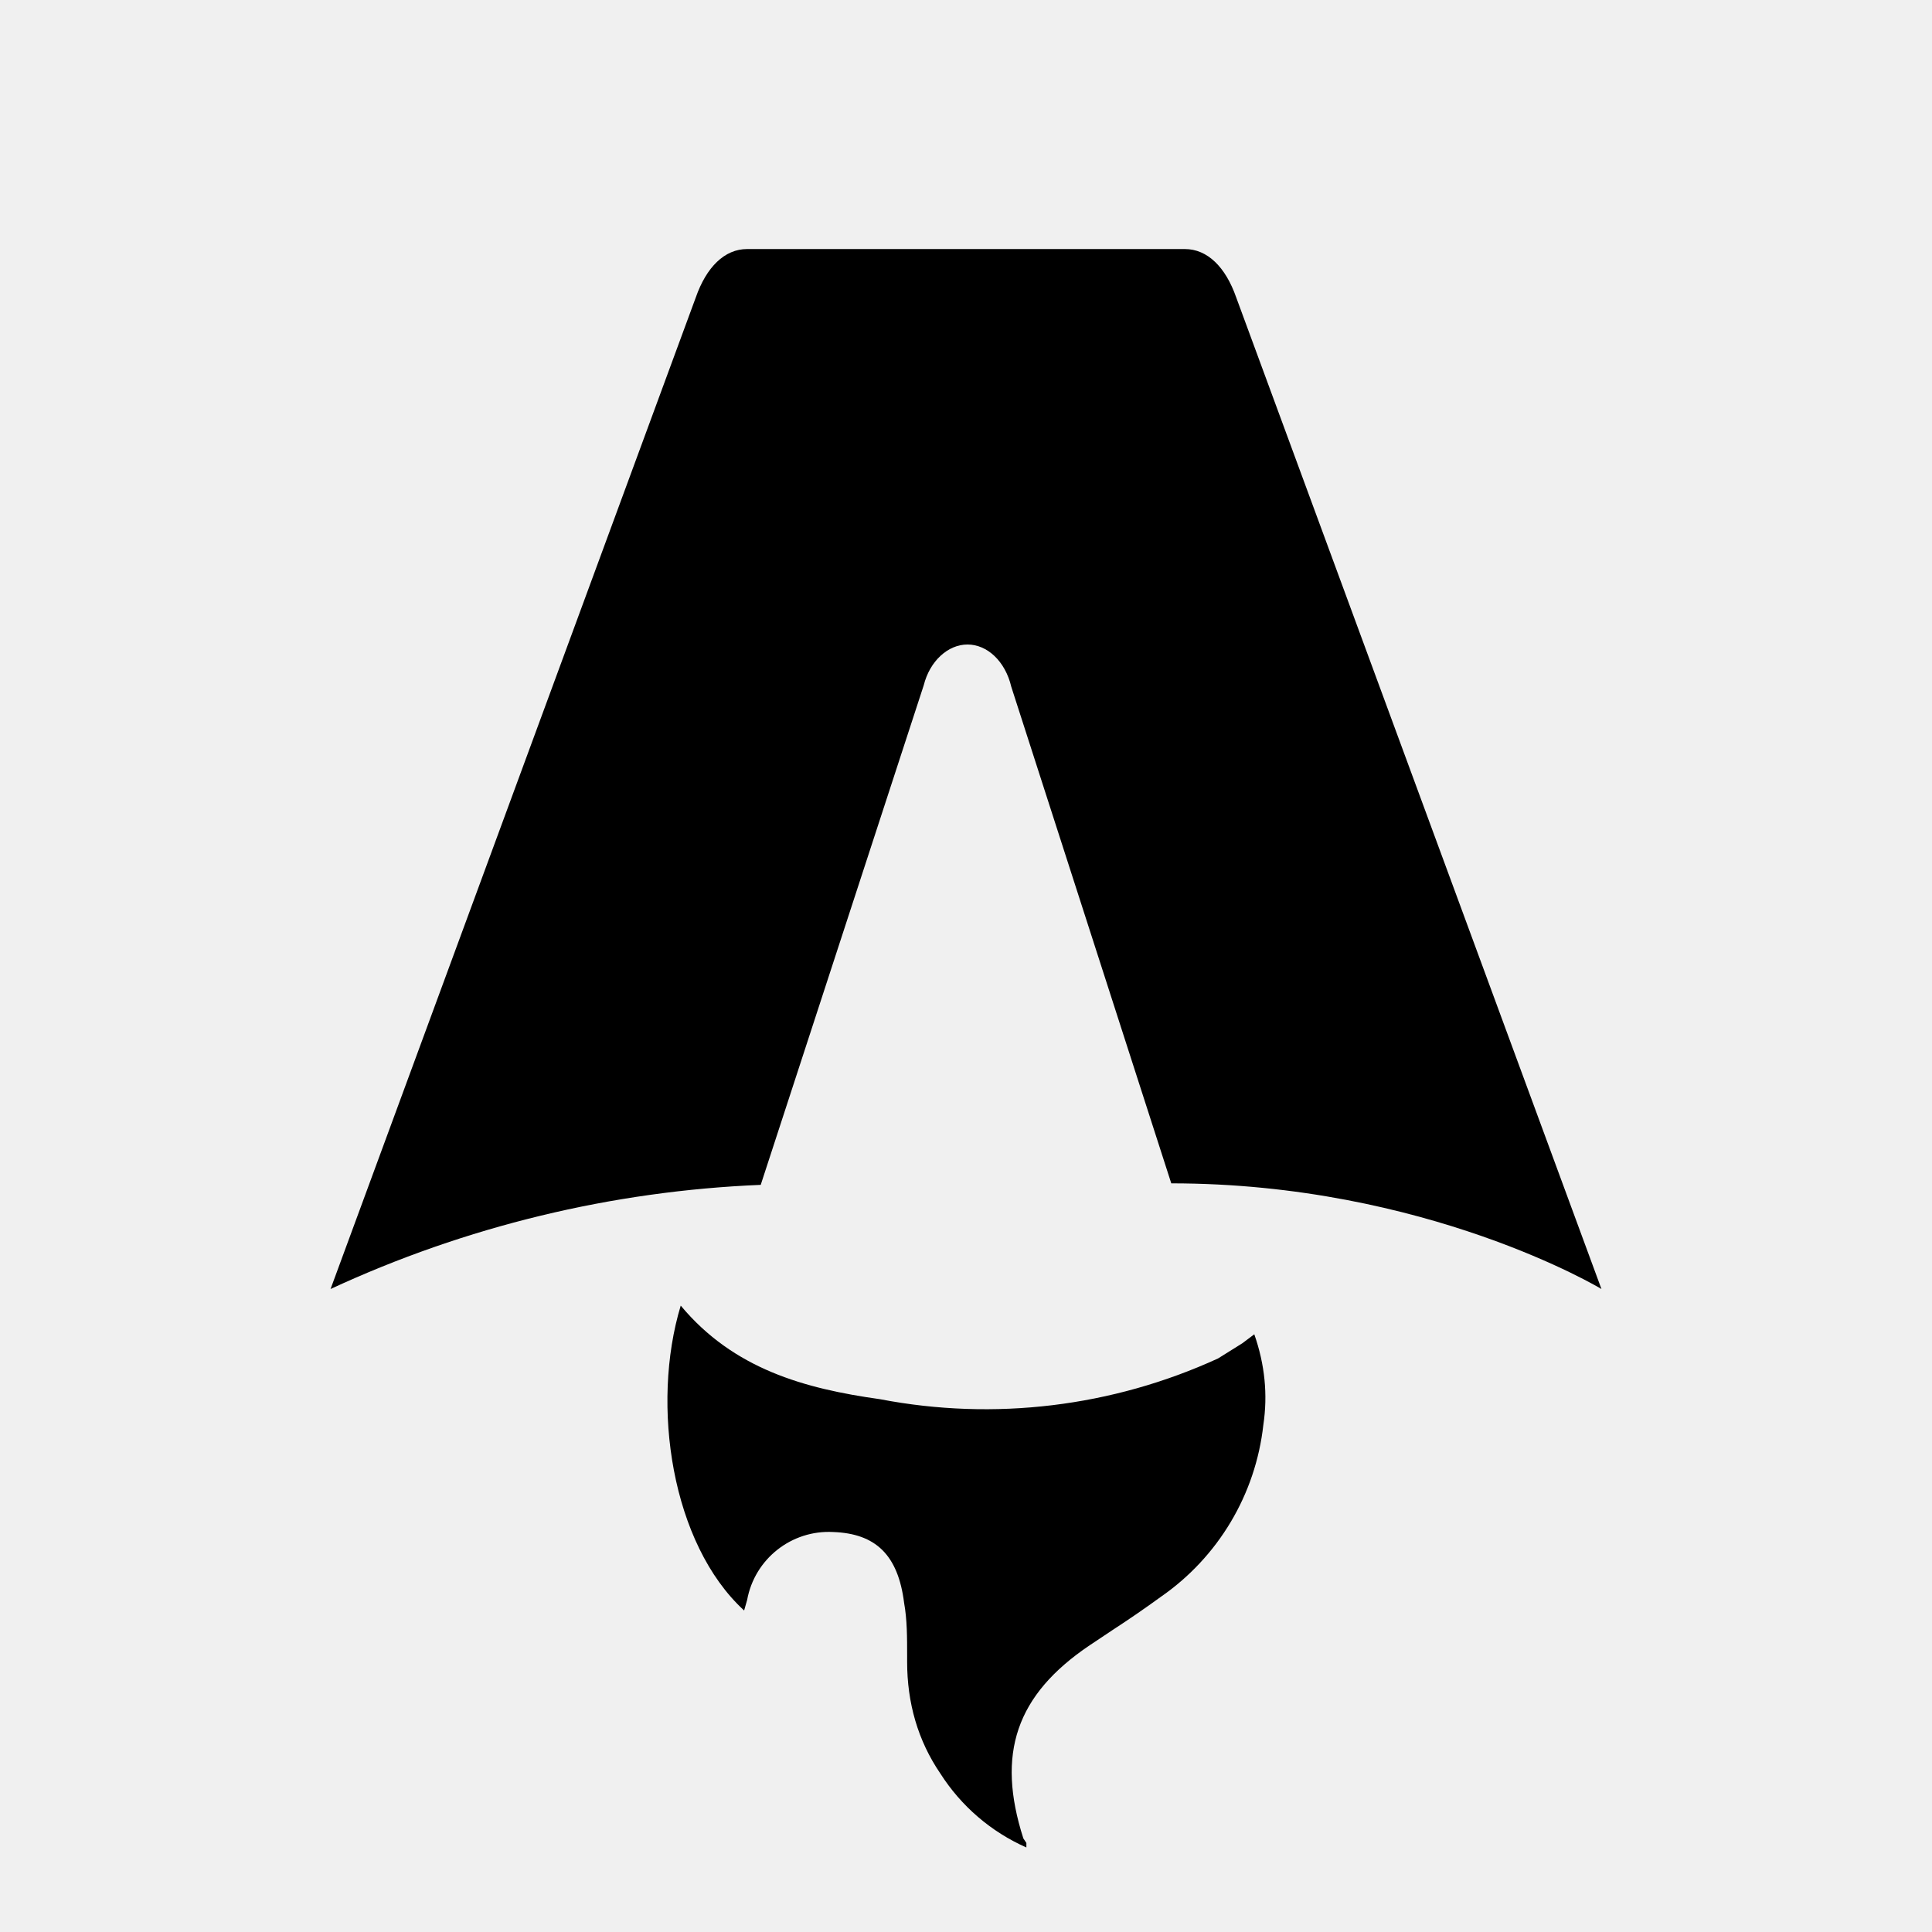
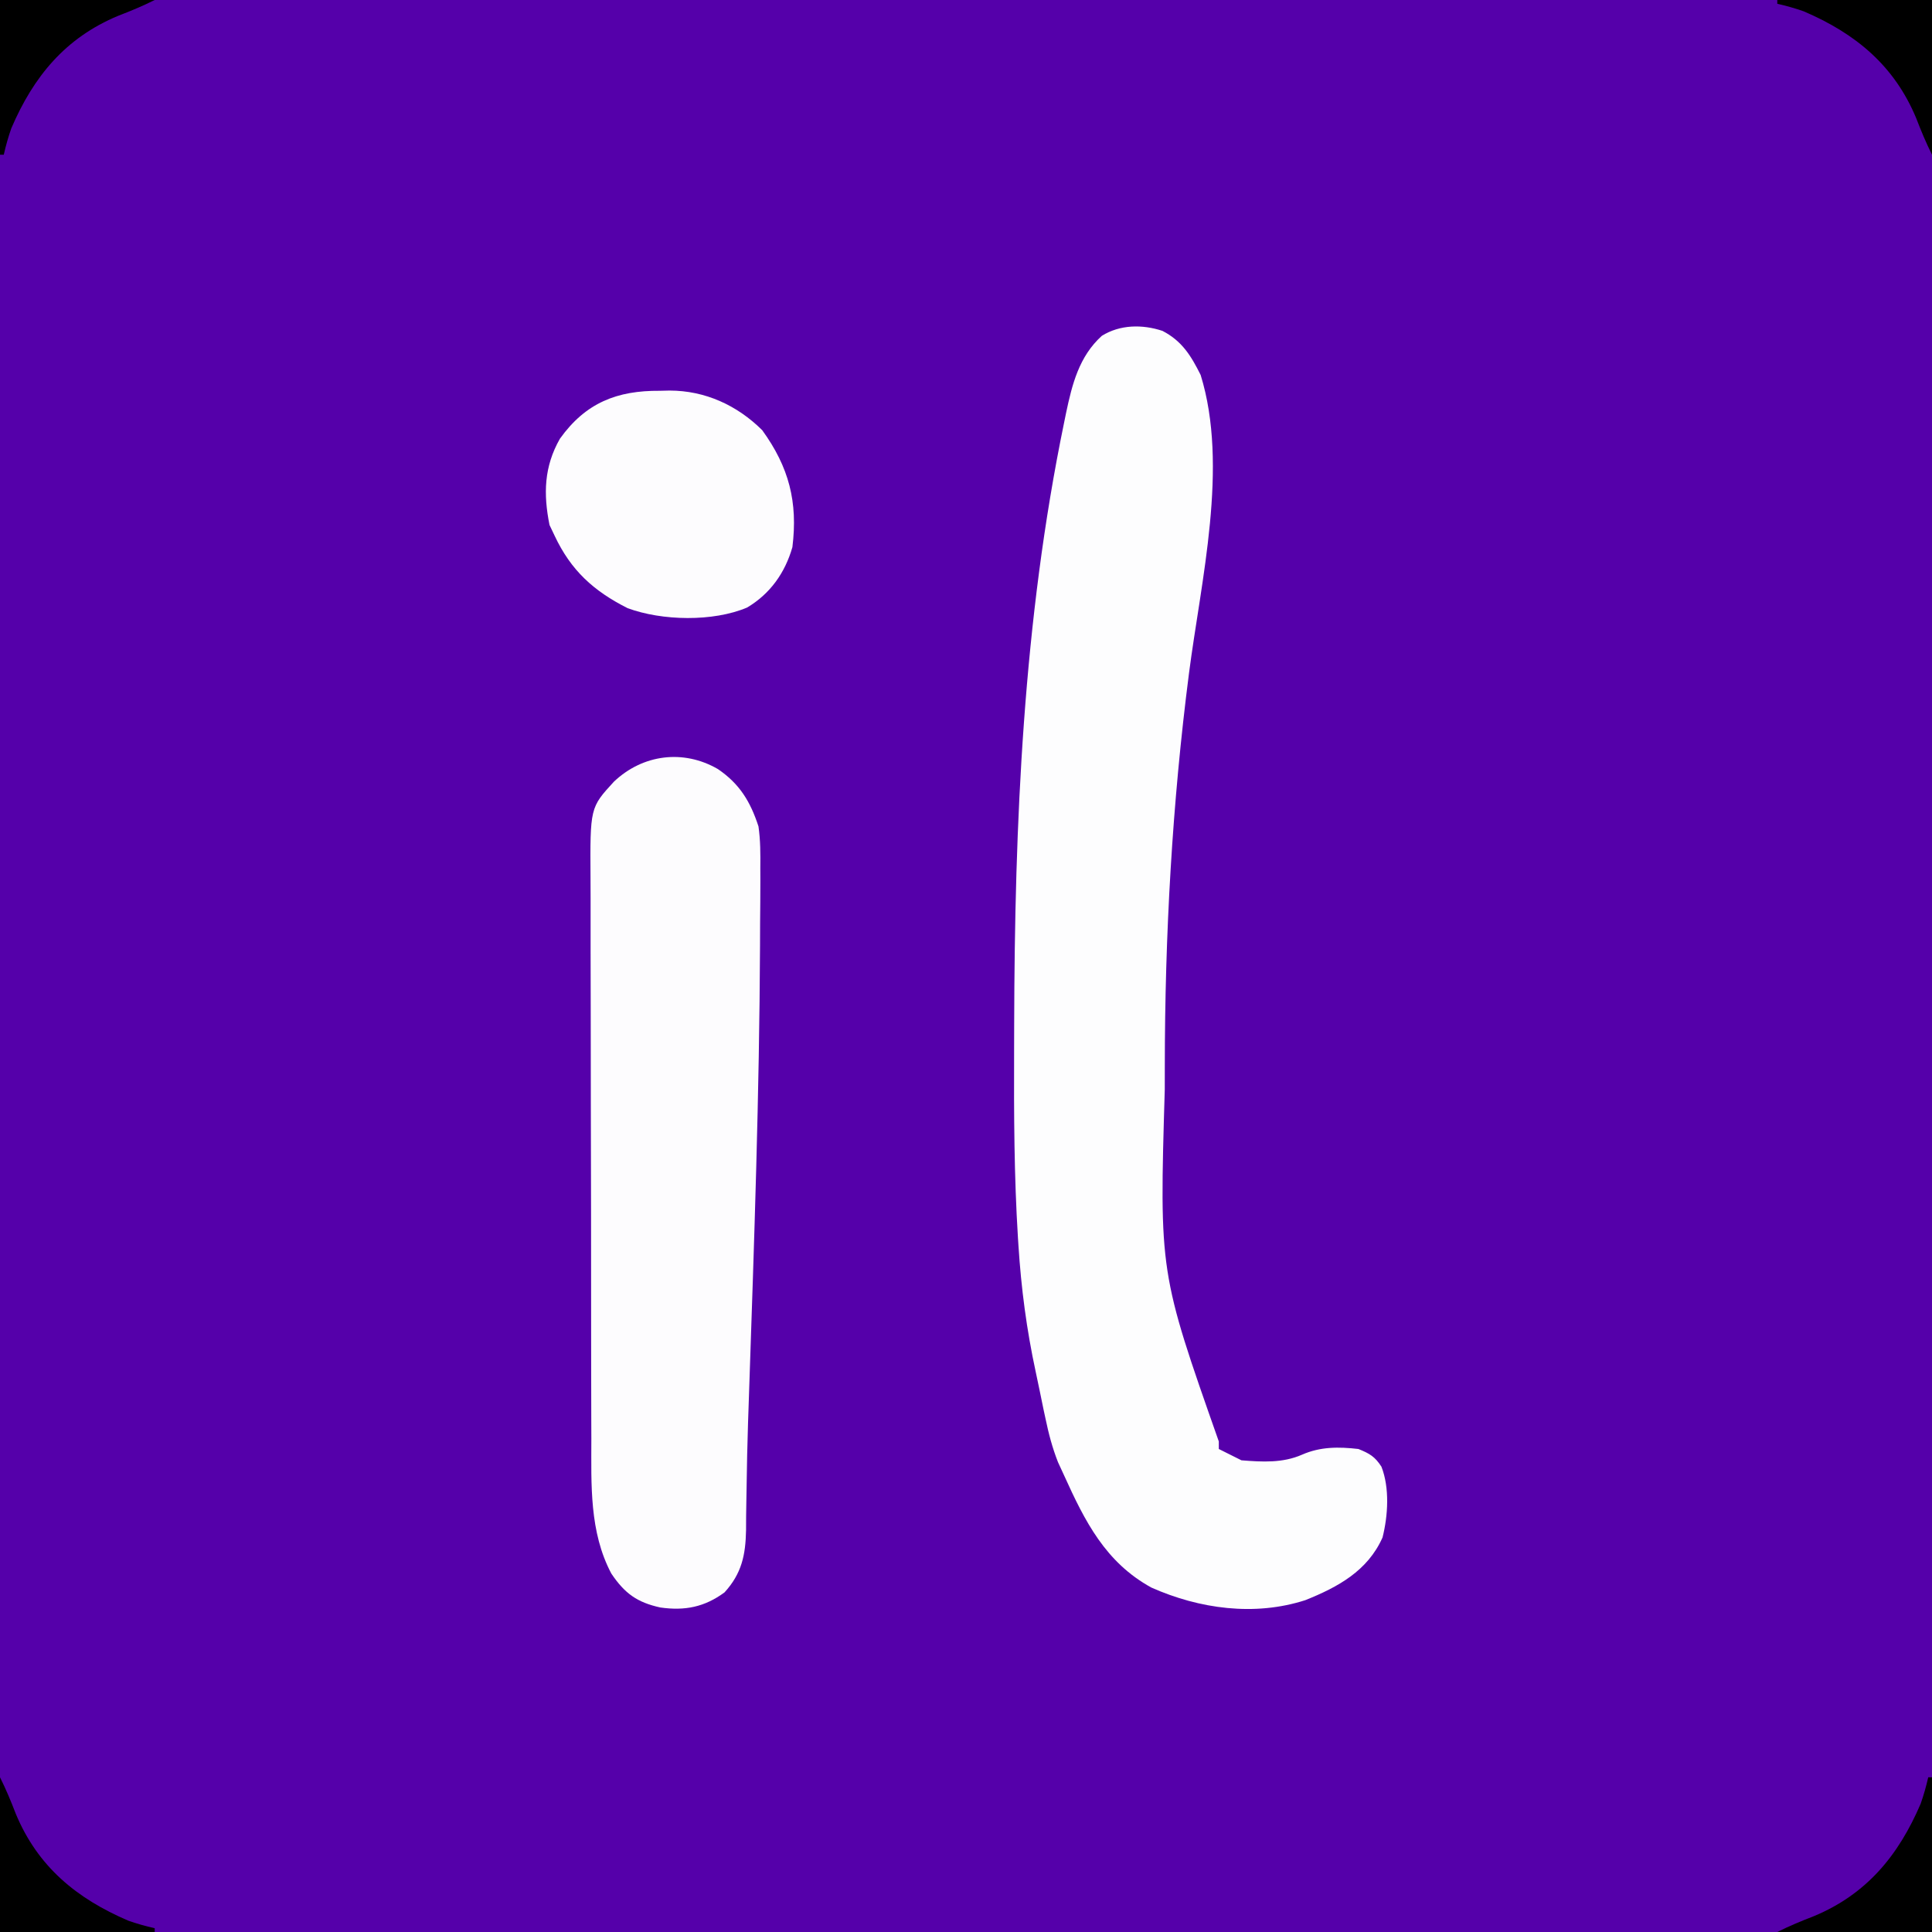
- <svg xmlns="http://www.w3.org/2000/svg" fill="none" viewBox="0 0 128 128">
-   <path d="M50.4 78.5a75.1 75.1 0 0 0-28.5 6.9l24.2-65.7c.7-2 1.9-3.2 3.4-3.2h29c1.5 0 2.7 1.2 3.4 3.2l24.2 65.7s-11.6-7-28.5-7L67 45.5c-.4-1.7-1.6-2.8-2.9-2.8-1.3 0-2.5 1.1-2.9 2.7L50.4 78.5Zm-1.1 28.2Zm-4.2-20.2c-2 6.6-.6 15.8 4.2 20.2a17.5 17.5 0 0 1 .2-.7 5.5 5.5 0 0 1 5.7-4.5c2.8.1 4.3 1.5 4.7 4.7.2 1.1.2 2.3.2 3.5v.4c0 2.7.7 5.2 2.2 7.4a13 13 0 0 0 5.7 4.9v-.3l-.2-.3c-1.8-5.6-.5-9.5 4.4-12.8l1.5-1a73 73 0 0 0 3.2-2.2 16 16 0 0 0 6.8-11.4c.3-2 .1-4-.6-6l-.8.6-1.6 1a37 37 0 0 1-22.4 2.7c-5-.7-9.7-2-13.2-6.2Z" />
-   <style>
-         path { fill: #000; }
-         @media (prefers-color-scheme: dark) {
-             path { fill: #FFF; }
-         }
-     </style>
+ <svg xmlns="http://www.w3.org/2000/svg" version="1.1" width="512" height="512">
+   <path d="M0 0 C168.96 0 337.92 0 512 0 C512 168.96 512 337.92 512 512 C343.04 512 174.08 512 0 512 C0 343.04 0 174.08 0 0 Z " fill="#5500AA" transform="translate(0,0)" />
+   <path d="M0 0 C5.2 2.69 7.58 6.61 10.12 11.69 C17.61 35.9 10.19 66.27 7.04 90.65 C2.57 125.33 0.64 160.06 0.62 195.02 C0.62 197.03 0.62 199.03 0.61 201.03 C-0.83 249.55 -0.83 249.55 14.93 294.31 C14.93 294.97 14.93 295.63 14.93 296.31 C15.55 296.62 16.17 296.93 16.81 297.25 C18.18 297.94 19.56 298.62 20.93 299.31 C26.43 299.75 31.87 300.07 37 297.81 C41.86 295.68 46.71 295.71 51.93 296.31 C54.93 297.53 56.29 298.32 58.03 301 C60.23 306.64 59.78 313.96 58.32 319.76 C54.39 328.61 46.48 332.92 37.86 336.37 C24.42 340.71 9.78 338.69 -2.95 333.03 C-15.11 326.35 -20.57 315.45 -26.07 303.31 C-26.86 301.59 -26.86 301.59 -27.68 299.82 C-29.18 296.02 -30.17 292.24 -31 288.25 C-31.17 287.47 -31.33 286.69 -31.51 285.89 C-31.86 284.22 -32.2 282.54 -32.54 280.87 C-32.89 279.19 -33.24 277.51 -33.6 275.83 C-36 264.72 -37.45 253.7 -38.17 242.36 C-38.21 241.7 -38.25 241.04 -38.3 240.36 C-39.32 223.97 -39.38 207.59 -39.32 191.17 C-39.32 188.7 -39.31 186.24 -39.3 183.78 C-39.17 130.28 -36.92 76.88 -26.07 24.31 C-25.9 23.49 -25.73 22.67 -25.56 21.82 C-23.94 14.13 -22.1 6.78 -16.07 1.31 C-11.25 -1.69 -5.33 -1.77 0 0 Z " fill="#FDFDFE" transform="translate(308.0664,87.6875)" />
+   <path d="M0 0 C5.79 3.94 8.61 8.65 10.75 15.19 C11.28 18.88 11.28 22.5 11.24 26.23 C11.24 27.33 11.25 28.44 11.25 29.58 C11.25 33.32 11.22 37.07 11.18 40.81 C11.18 42.82 11.17 44.83 11.16 46.83 C10.99 85.97 9.62 125.11 8.29 164.23 C8.22 166.21 8.16 168.2 8.09 170.18 C8.06 171.14 8.03 172.09 7.99 173.07 C7.8 178.85 7.68 184.64 7.6 190.43 C7.58 191.8 7.55 193.16 7.53 194.52 C7.48 196.91 7.46 199.3 7.46 201.69 C7.33 208.31 6.31 213.18 1.75 218.19 C-3.56 222.09 -8.76 223.11 -15.25 222.19 C-21.38 220.85 -24.69 218.49 -28.25 213.19 C-34.1 202.15 -33.55 189.63 -33.54 177.47 C-33.55 175.7 -33.56 173.93 -33.56 172.16 C-33.58 167.38 -33.59 162.6 -33.59 157.82 C-33.59 154.83 -33.59 151.84 -33.6 148.85 C-33.62 138.41 -33.63 127.96 -33.62 117.52 C-33.62 107.8 -33.64 98.09 -33.68 88.37 C-33.7 80.01 -33.71 71.64 -33.71 63.28 C-33.71 58.3 -33.72 53.31 -33.74 48.32 C-33.76 43.64 -33.76 38.95 -33.74 34.26 C-33.74 32.55 -33.75 30.83 -33.76 29.12 C-33.88 10.22 -33.88 10.22 -27.55 3.33 C-19.9 -3.92 -9.15 -5.3 0 0 Z " fill="#FDFCFE" transform="translate(190.2539,203.8125)" />
+   <path d="M0 0 C1.27 -0.03 1.27 -0.03 2.57 -0.06 C11.96 -0.05 20.44 3.81 27.12 10.44 C34.22 20.24 36.6 29.48 35.12 41.44 C33.18 48.23 29.24 53.8 23.12 57.44 C14.12 61.26 0.57 60.99 -8.57 57.6 C-17.59 53.05 -23.57 47.59 -27.88 38.44 C-28.33 37.49 -28.78 36.54 -29.25 35.56 C-30.9 27.32 -30.71 20.1 -26.49 12.7 C-19.67 3.17 -11.35 -0.09 0 0 Z " fill="#FDFCFE" transform="translate(174.875,103.5625)" />
+   <path d="M0 0 C0.33 0 0.66 0 1 0 C1 13.53 1 27.06 1 41 C-12.53 41 -26.06 41 -40 41 C-36.78 39.39 -33.66 38.1 -30.31 36.81 C-16.33 30.99 -7.87 20.71 -2 7 C-1.18 4.66 -0.55 2.42 0 0 Z " fill="#000000" transform="translate(511,471)" />
+   <path d="M0 0 C1.61 3.22 2.9 6.34 4.19 9.69 C10.01 23.67 20.29 32.13 34 38 C36.34 38.82 38.58 39.45 41 40 C41 40.33 41 40.66 41 41 C27.47 41 13.94 41 0 41 C0 27.47 0 13.94 0 0 Z " fill="#000000" transform="translate(0,471)" />
+   <path d="M0 0 C13.53 0 27.06 0 41 0 C41 13.53 41 27.06 41 41 C39.39 37.78 38.1 34.66 36.81 31.31 C30.99 17.33 20.71 8.87 7 3 C4.66 2.18 2.42 1.55 0 1 C0 0.67 0 0.34 0 0 Z " fill="#000000" transform="translate(471,0)" />
+   <path d="M0 0 C13.53 0 27.06 0 41 0 C37.78 1.61 34.66 2.9 31.31 4.19 C17.33 10.01 8.87 20.29 3 34 C2.18 36.34 1.55 38.58 1 41 C0.67 41 0.34 41 0 41 C0 27.47 0 13.94 0 0 Z " fill="#000000" transform="translate(0,0)" />
</svg>
